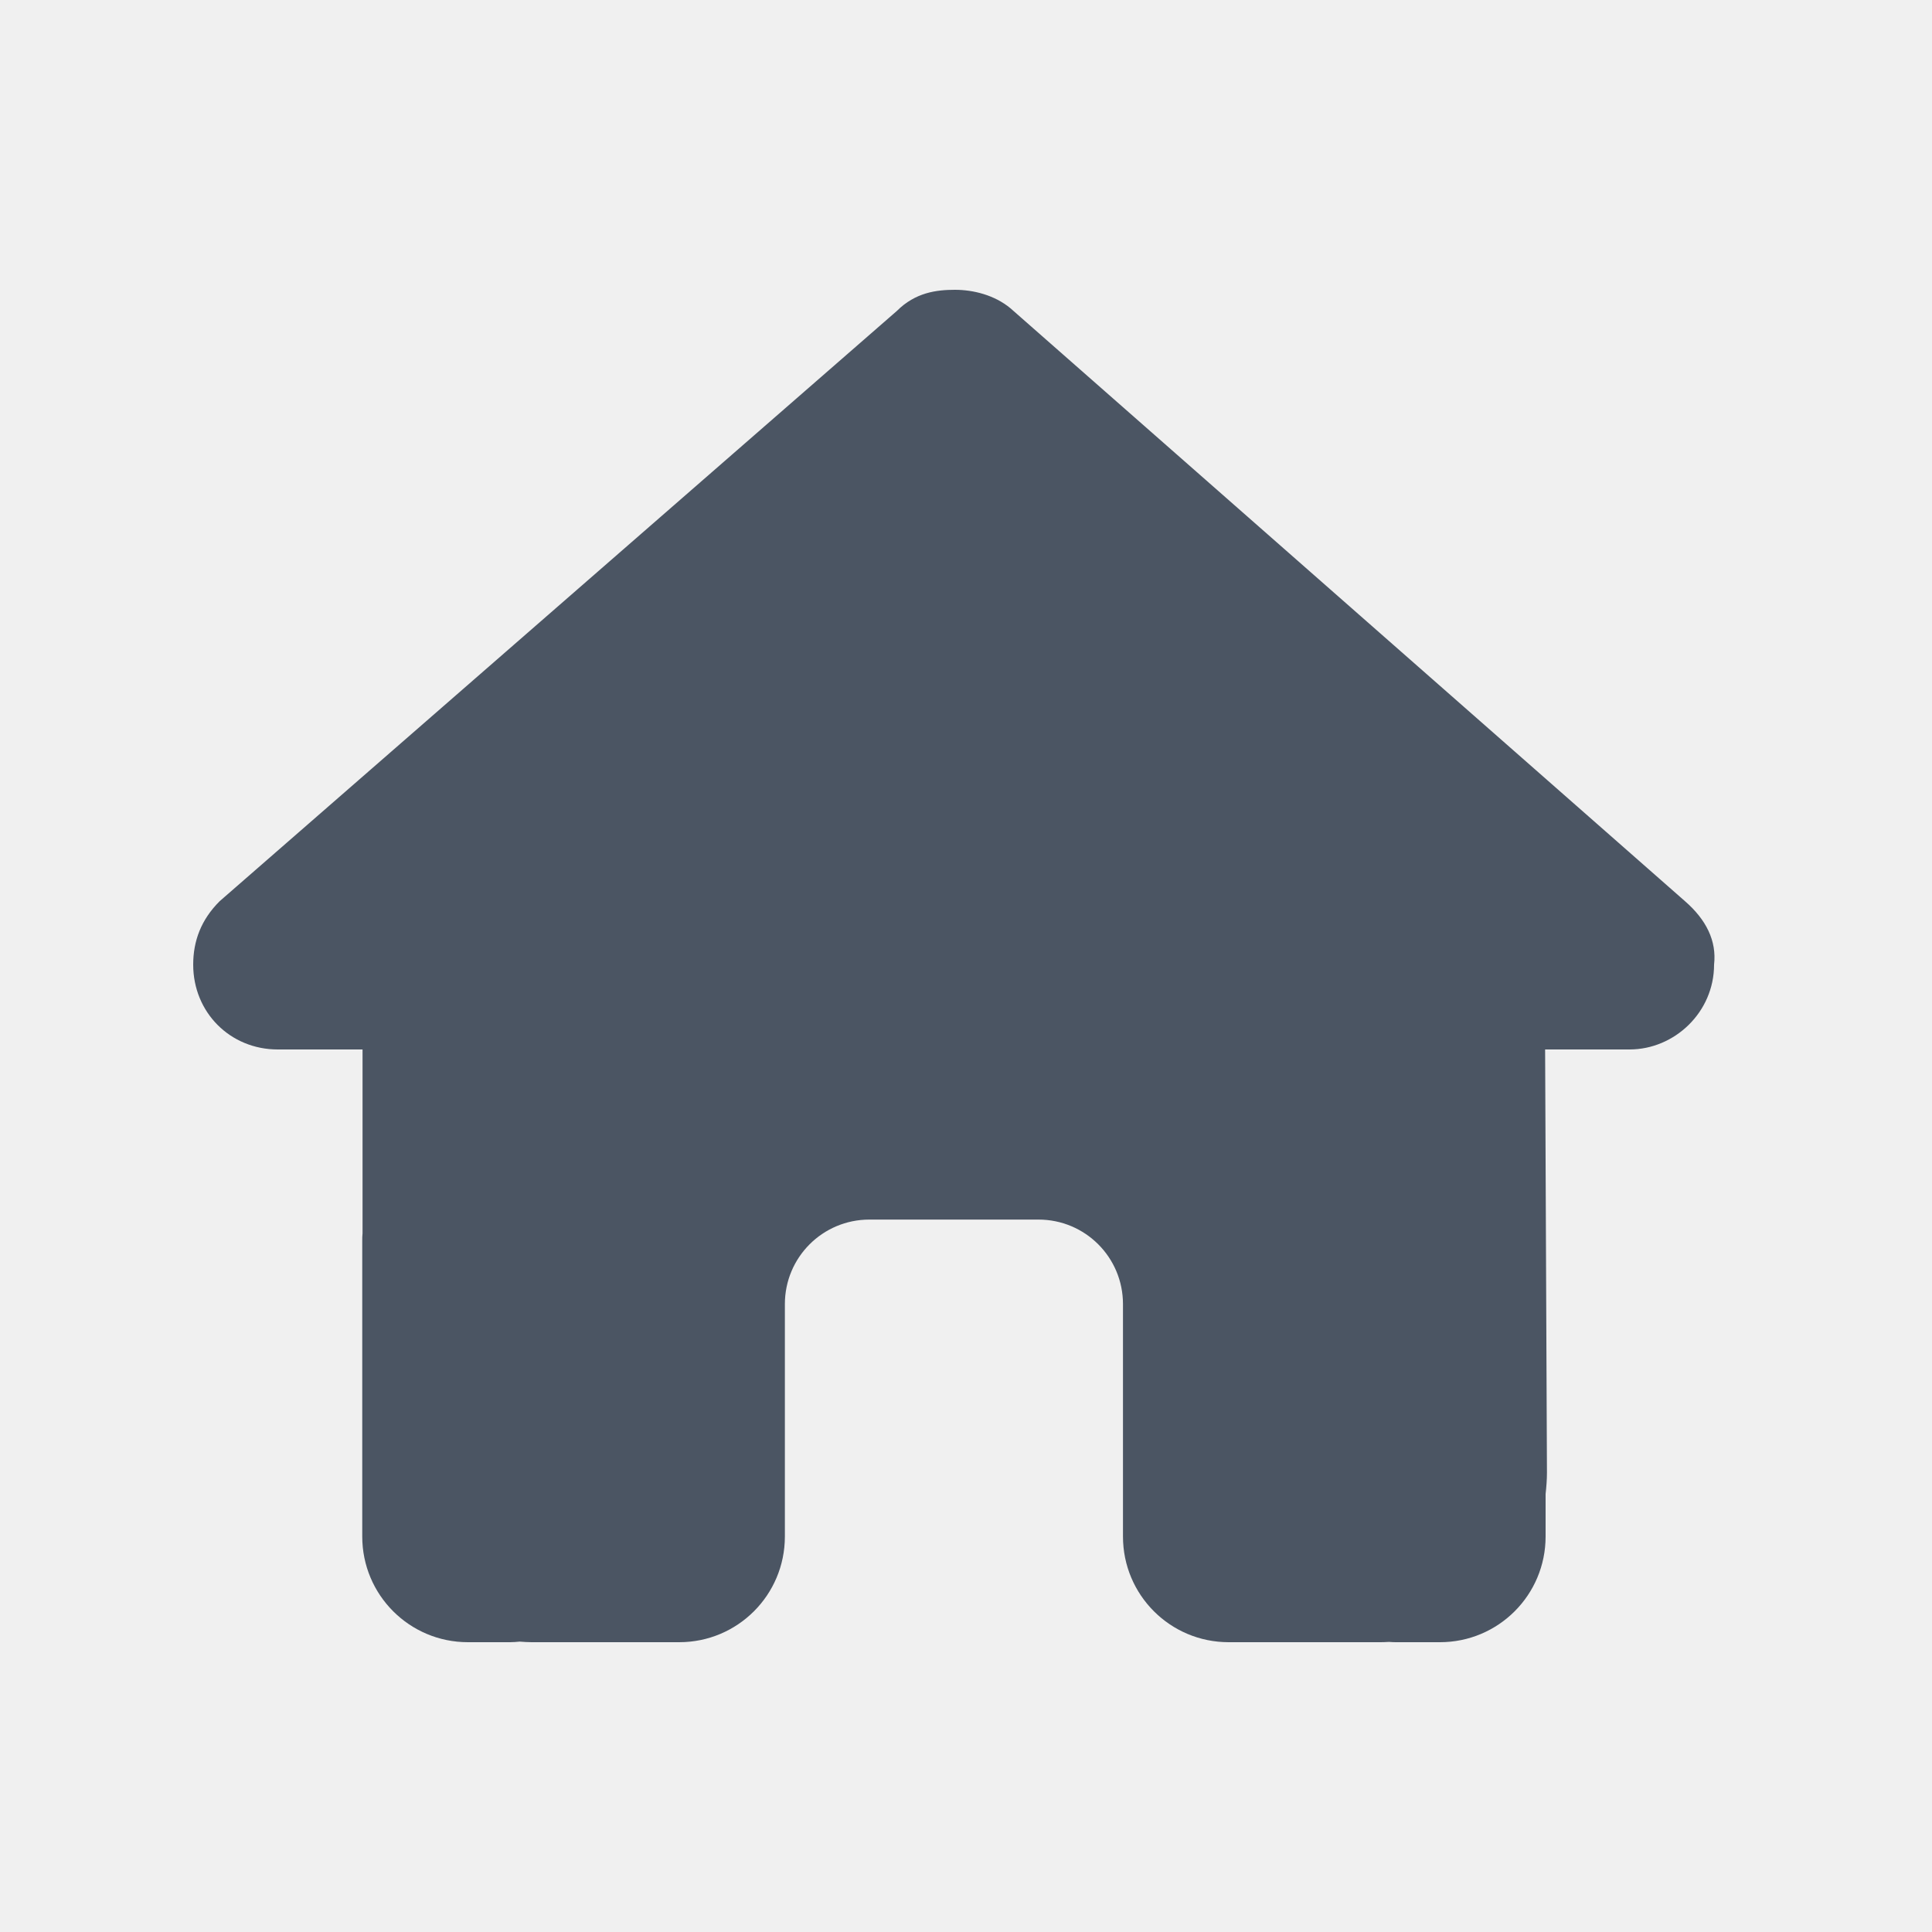
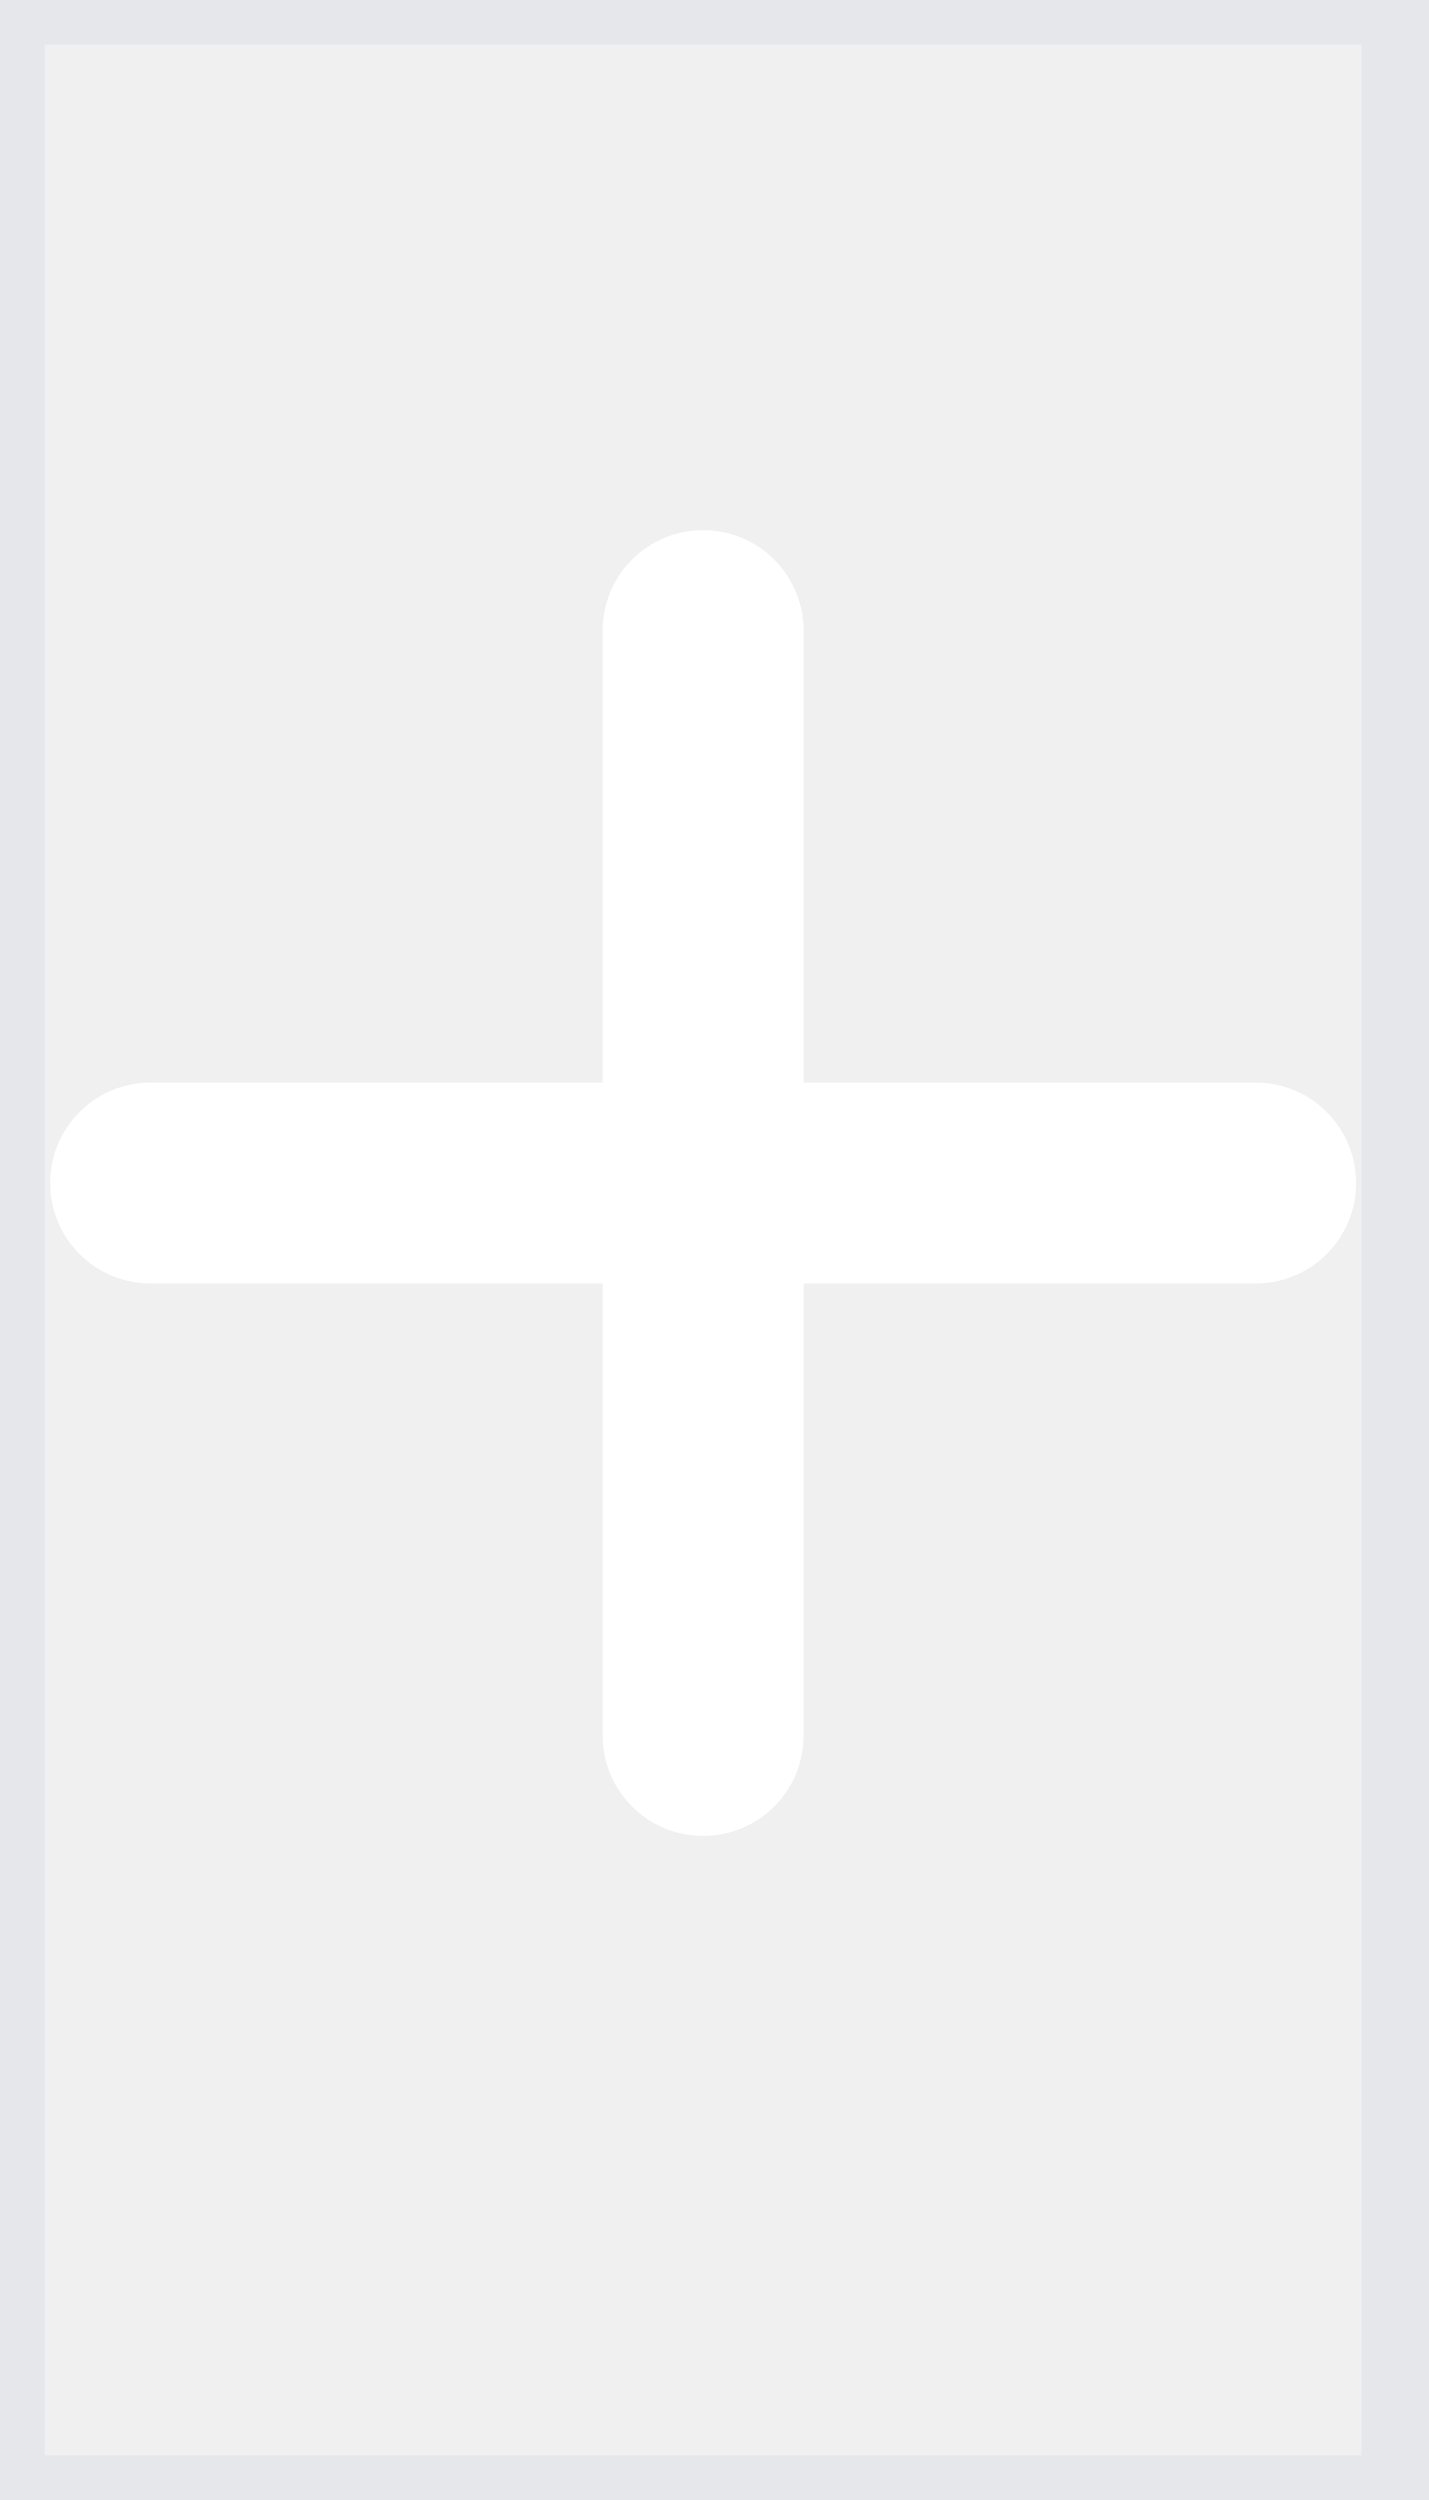
- <svg xmlns="http://www.w3.org/2000/svg" width="20" height="20" viewBox="0 0 20 20" fill="none">
-   <g clip-path="url(#clip0_57_366)">
-     <path d="M17.744 9.986C17.744 10.479 17.334 10.864 16.869 10.864H15.995L16.014 15.245C16.014 15.318 16.008 15.392 16 15.466V15.906C16 16.511 15.511 17 14.906 17H14.469C14.439 17 14.409 17 14.379 16.997C14.34 17 14.302 17 14.264 17H13.375H12.719C12.114 17 11.625 16.511 11.625 15.906V15.25V13.5C11.625 13.016 11.234 12.625 10.75 12.625H9C8.516 12.625 8.125 13.016 8.125 13.5V15.25V15.906C8.125 16.511 7.636 17 7.031 17H6.375H5.503C5.462 17 5.421 16.997 5.38 16.994C5.347 16.997 5.314 17 5.281 17H4.844C4.239 17 3.75 16.511 3.75 15.906V12.844C3.75 12.819 3.75 12.792 3.753 12.767V10.864H2.875C2.383 10.864 2 10.481 2 9.986C2 9.74 2.082 9.521 2.273 9.33L9.284 3.219C9.476 3.027 9.695 3 9.886 3C10.077 3 10.296 3.055 10.46 3.191L17.444 9.33C17.663 9.521 17.772 9.74 17.744 9.986Z" fill="#4B5563" />
+ <svg xmlns="http://www.w3.org/2000/svg" width="16" height="28" viewBox="0 0 16 28" fill="none">
+   <path d="M15.75 28H0V0H15.75V28Z" stroke="#E5E7EB" />
+   <g clip-path="url(#clip0_32_7974)">
+     <path d="M9 7.062C9 6.44 8.497 5.938 7.875 5.938C7.253 5.938 6.75 6.44 6.75 7.062V12.125H1.688C1.065 12.125 0.562 12.628 0.562 13.25C0.562 13.872 1.065 14.375 1.688 14.375H6.75V19.438C6.75 20.06 7.253 20.562 7.875 20.562C8.497 20.562 9 20.06 9 19.438V14.375H14.062C14.685 14.375 15.188 13.872 15.188 13.25C15.188 12.628 14.685 12.125 14.062 12.125H9V7.062Z" fill="white" />
  </g>
  <defs>
-     <clipPath id="clip0_57_366">
-       <path d="M2 3H17.75V17H2V3Z" fill="white" />
+     <clipPath id="clip0_32_7974">
+       <path d="M0 4.25H15.75V22.25H0V4.25Z" fill="white" />
    </clipPath>
  </defs>
</svg>
